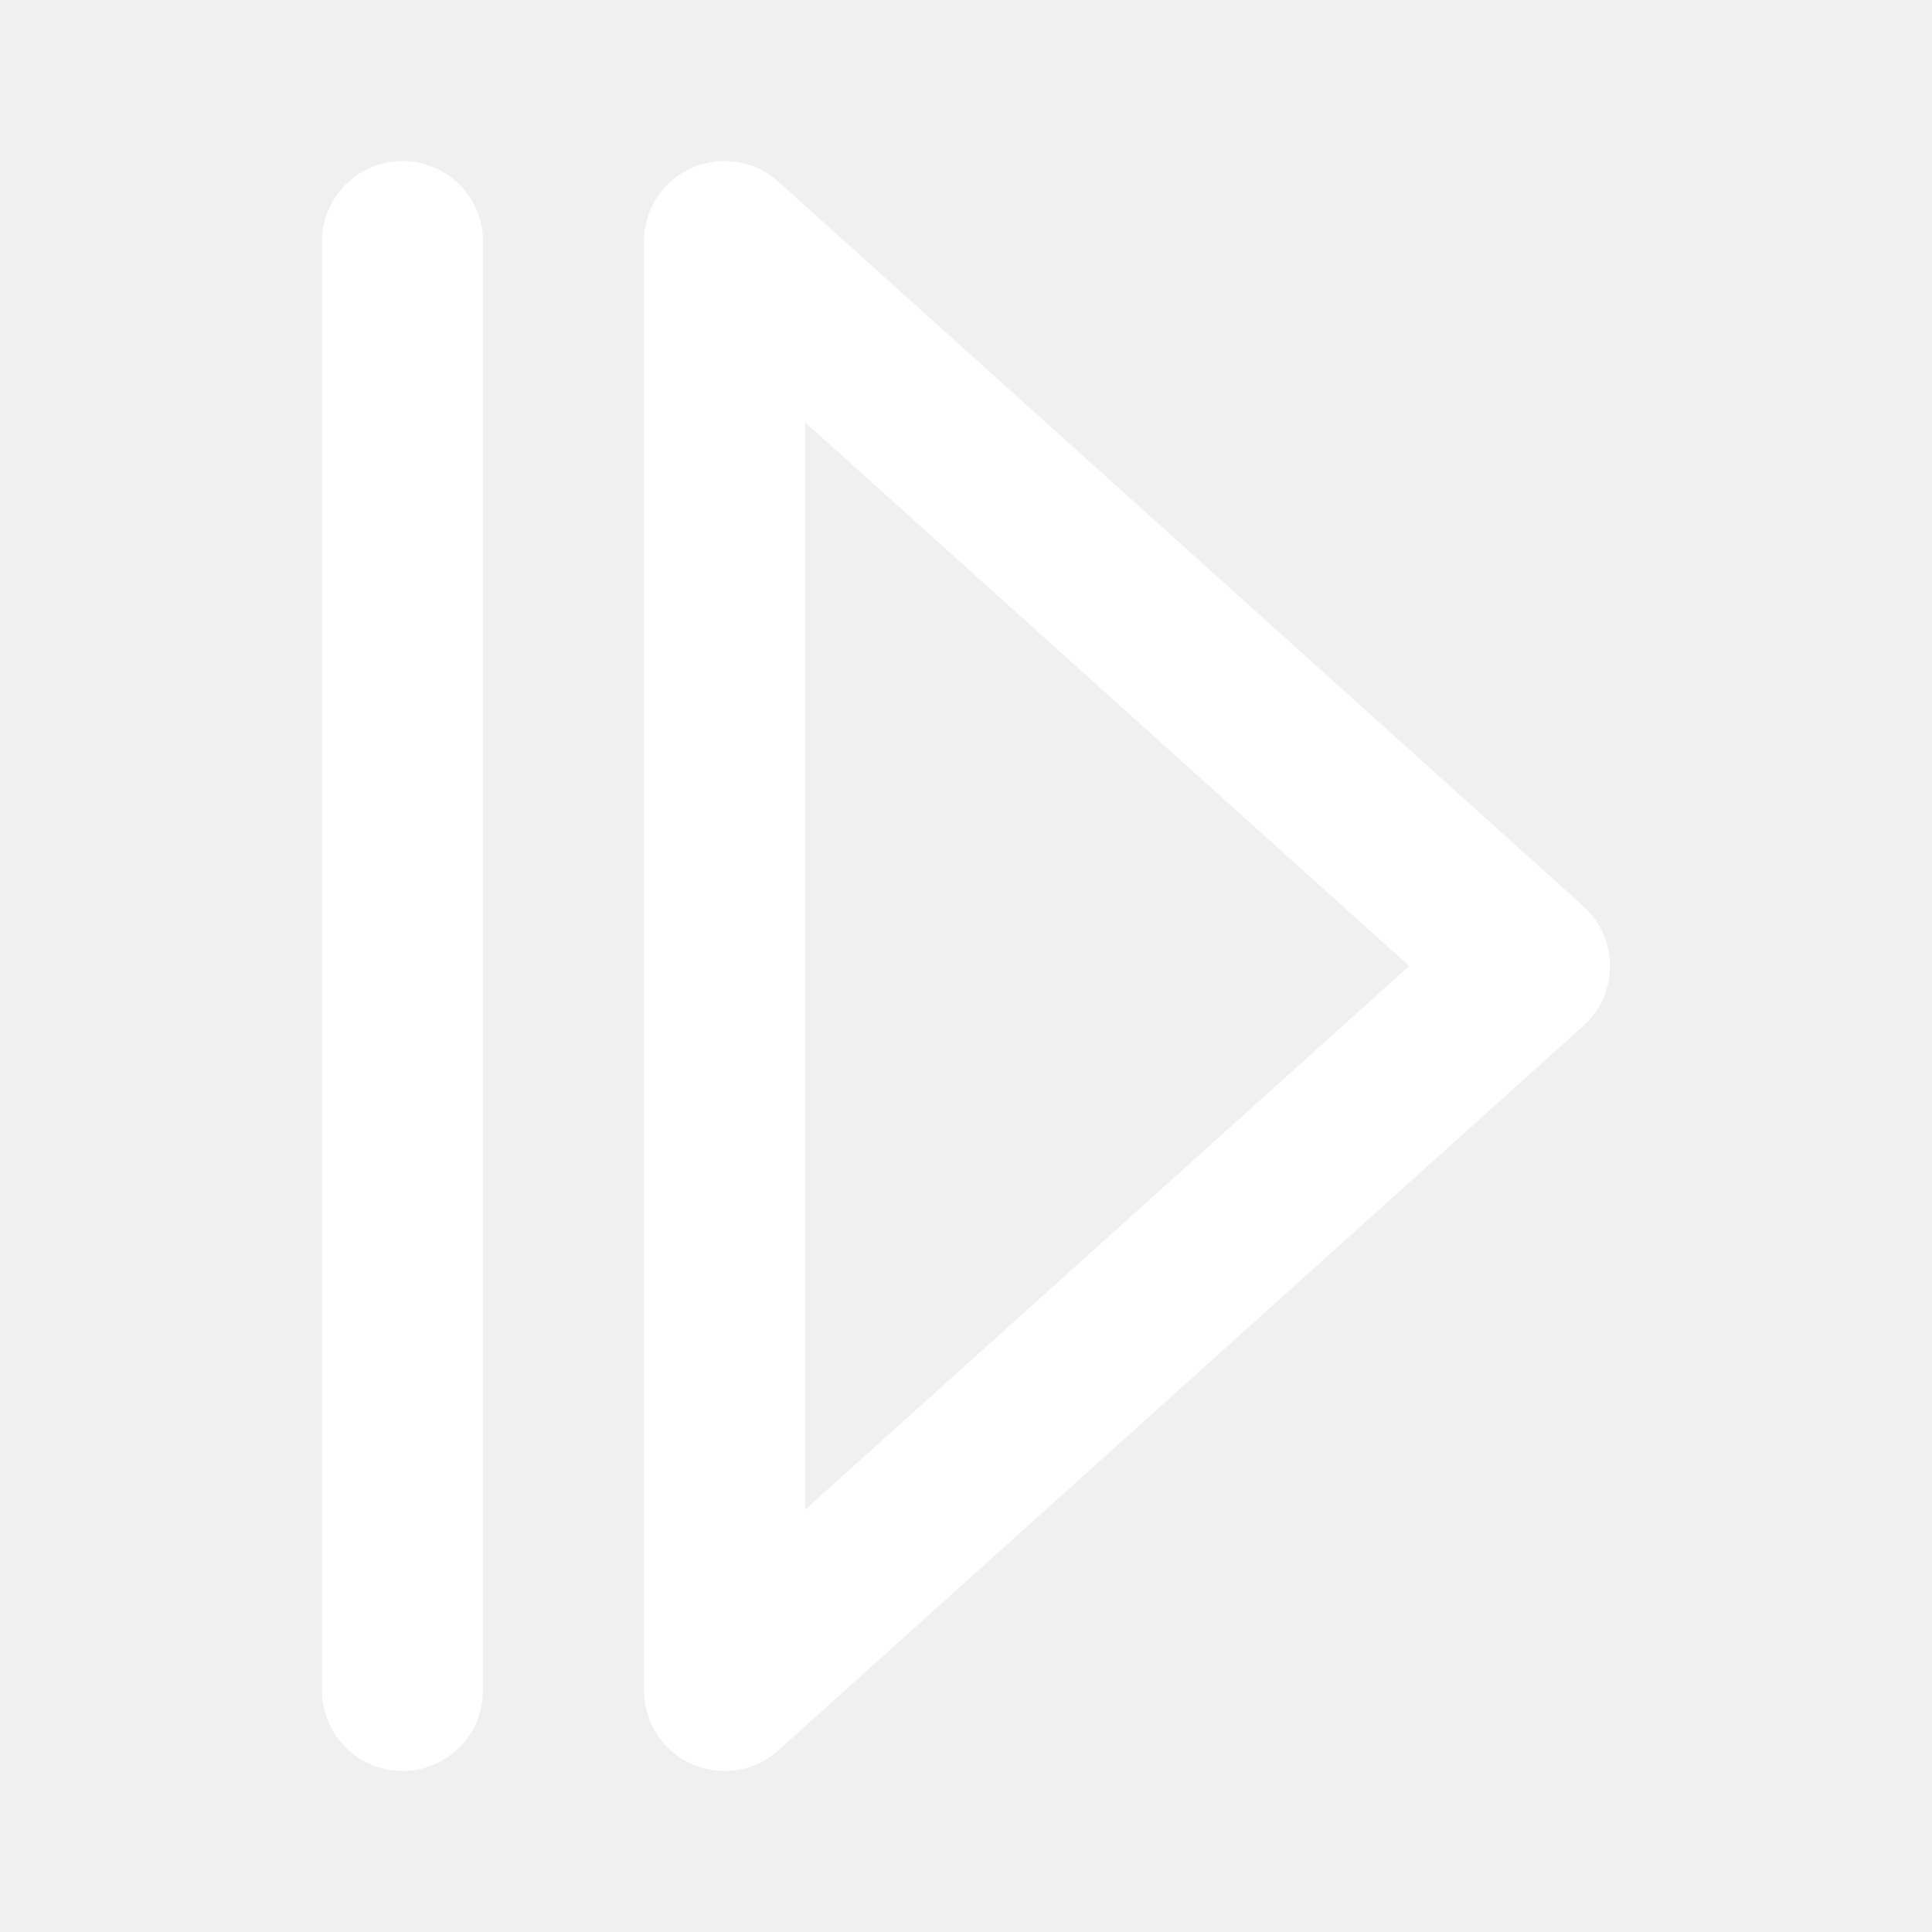
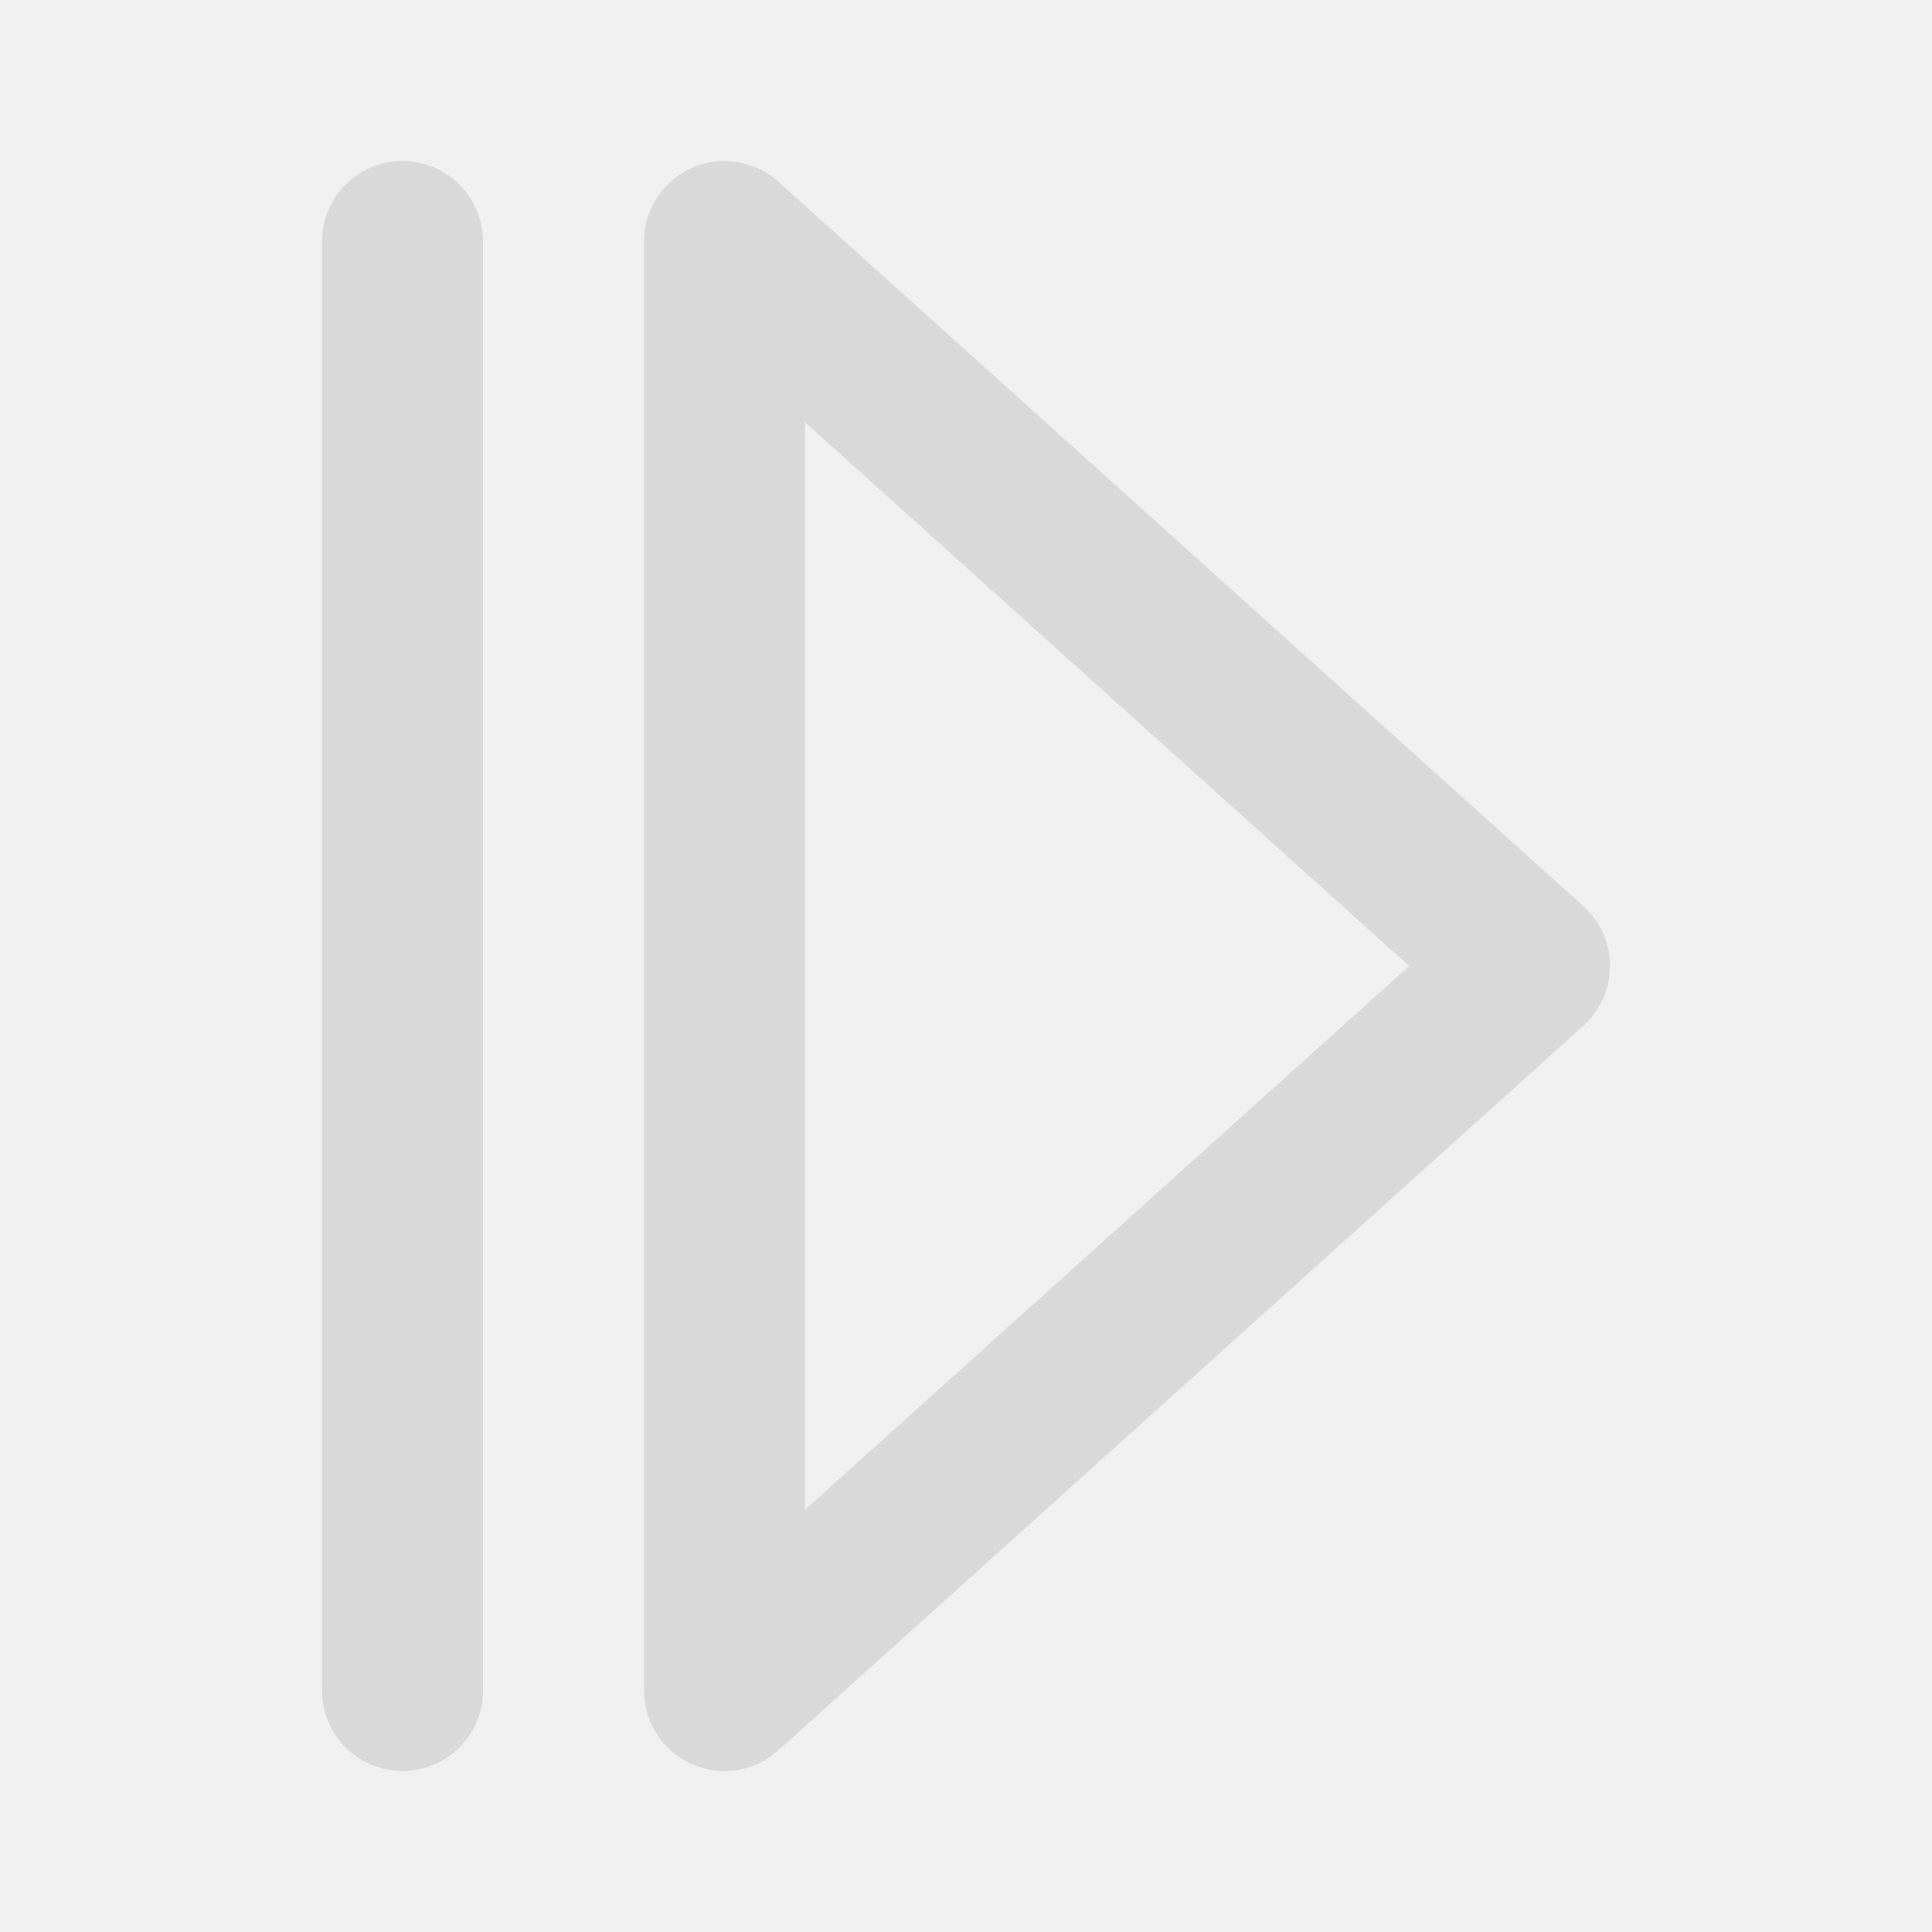
- <svg xmlns="http://www.w3.org/2000/svg" width="100" height="100" viewBox="0 0 24 24" fill="none" stroke="white" stroke-width="2" stroke-linecap="round" stroke-linejoin="round">
+ <svg xmlns="http://www.w3.org/2000/svg" width="100" height="100" viewBox="0 0 24 24" fill="none" stroke="#d9d9d9" stroke-width="2" stroke-linecap="round" stroke-linejoin="round">
  <polygon points="9,3 19,12 9,21 9,3" />
  <line x1="5" y1="3" x2="5" y2="21" />
</svg>
